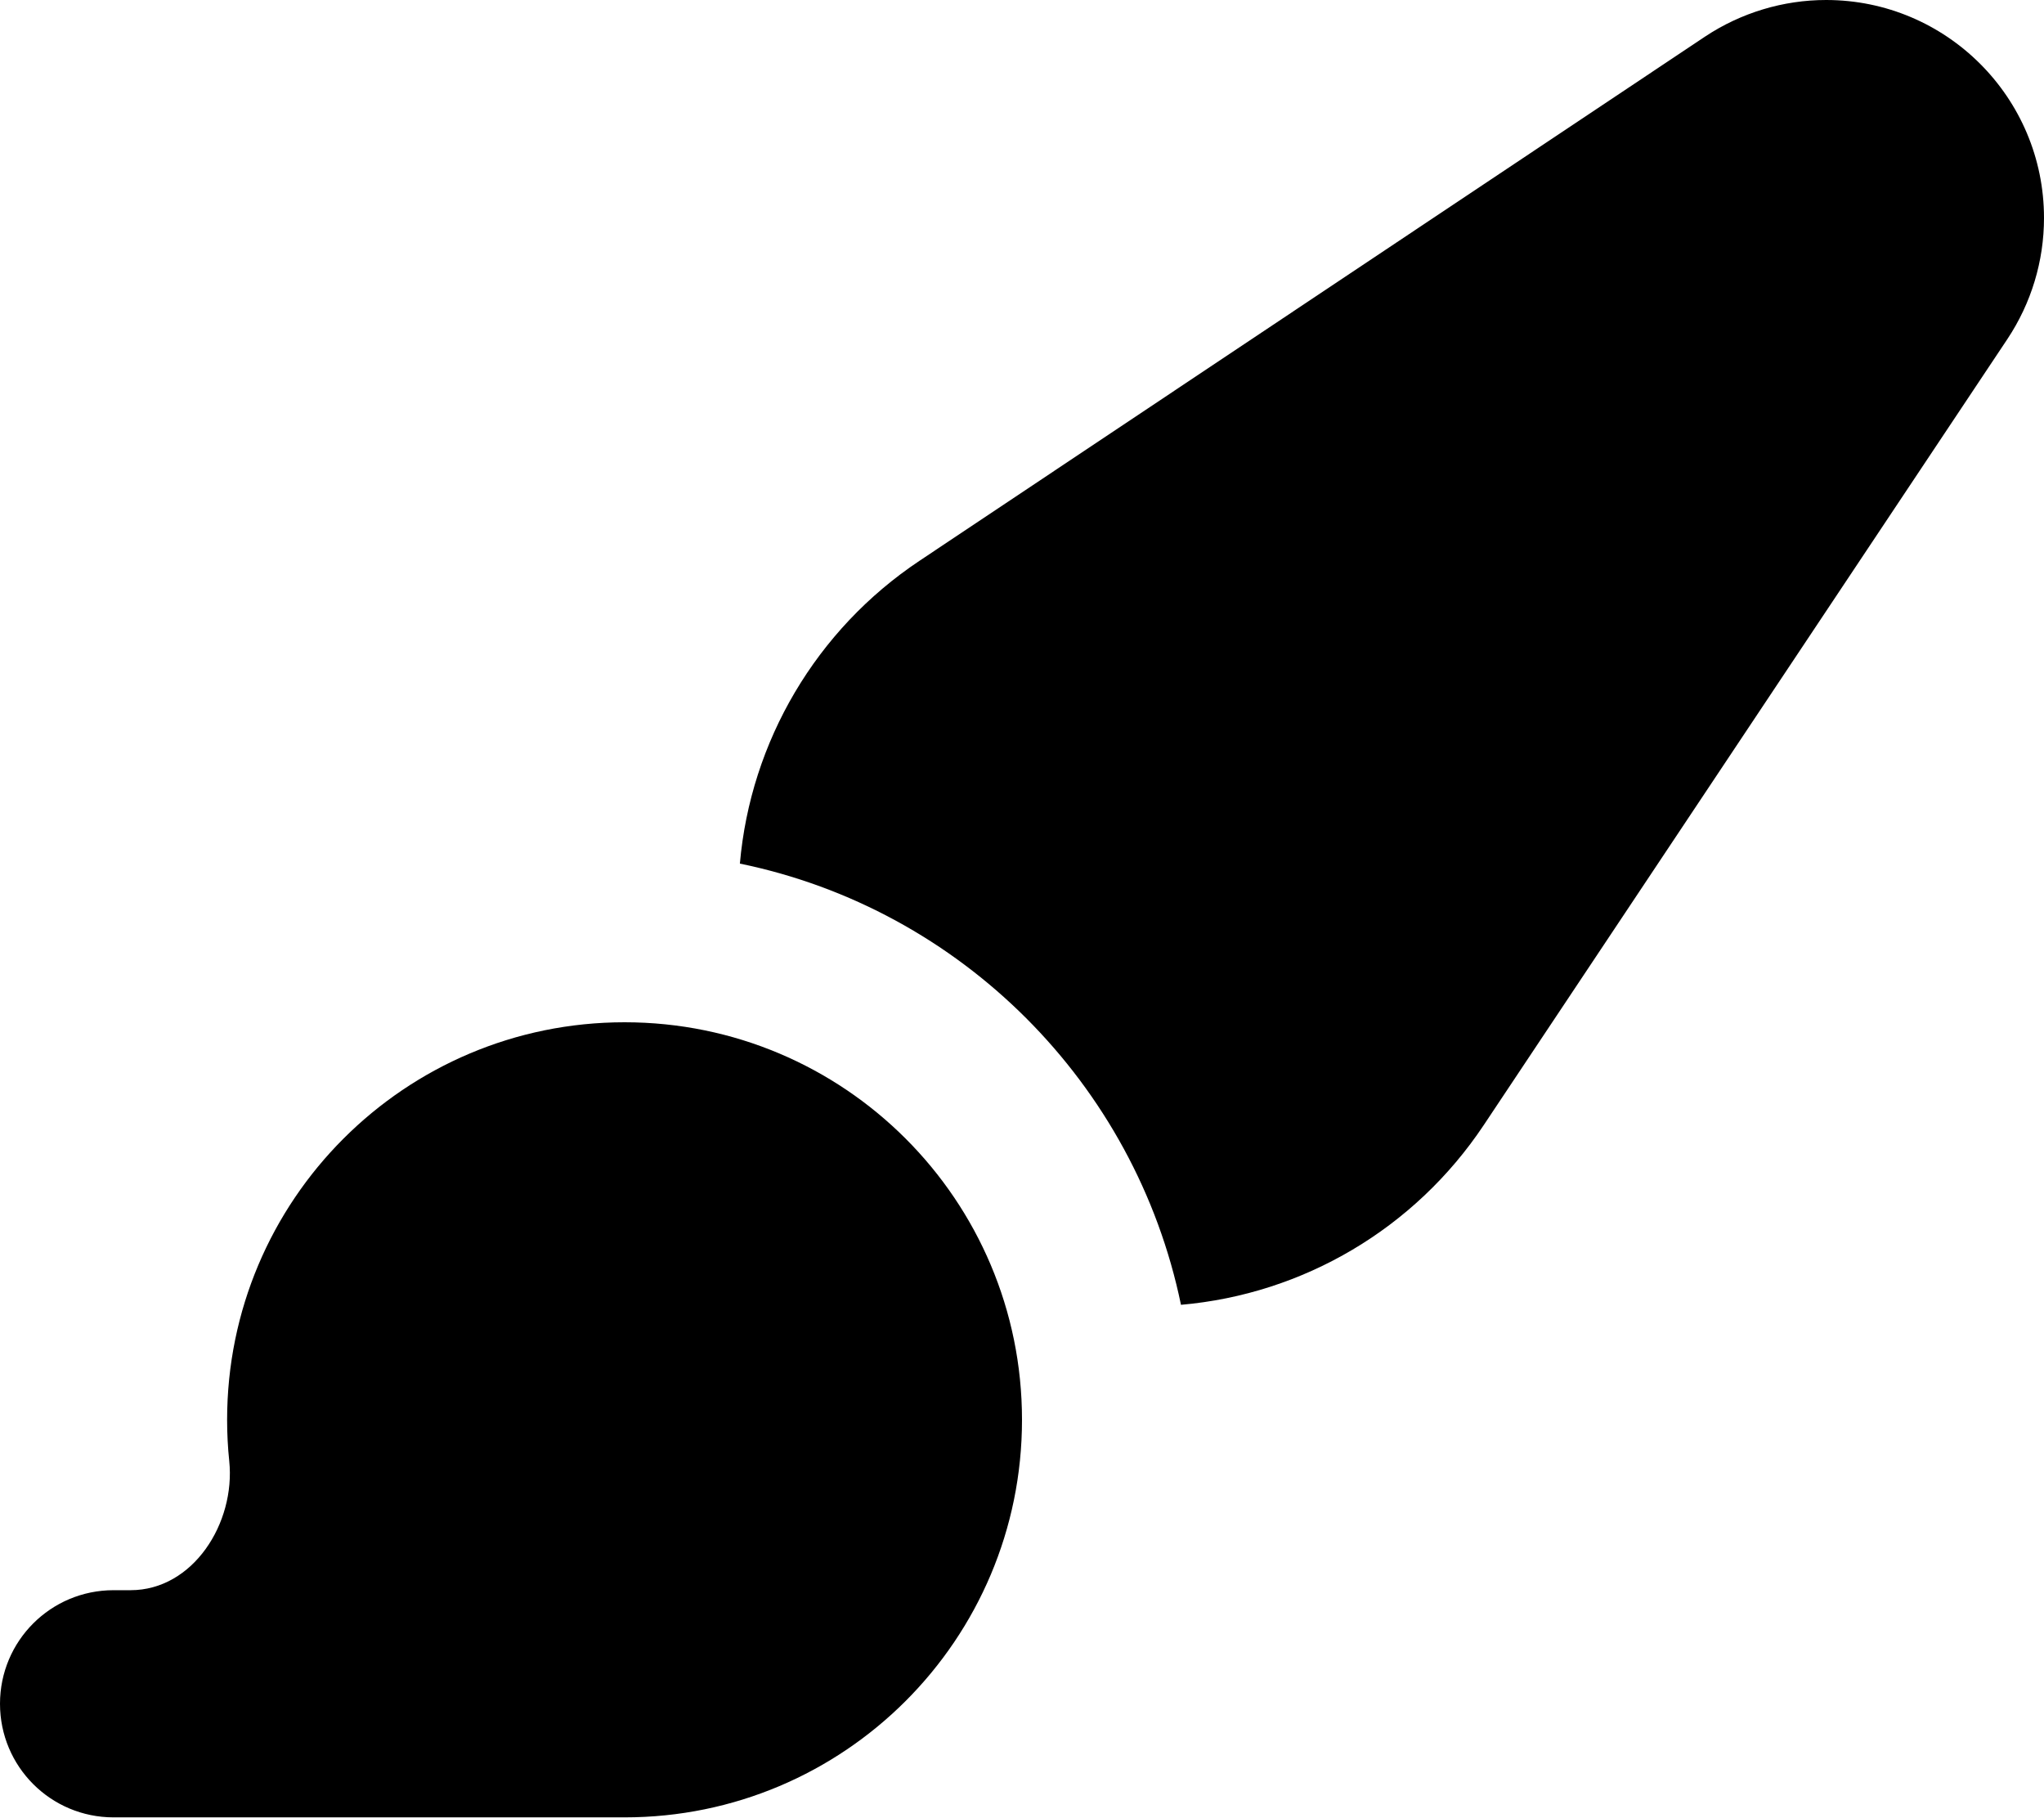
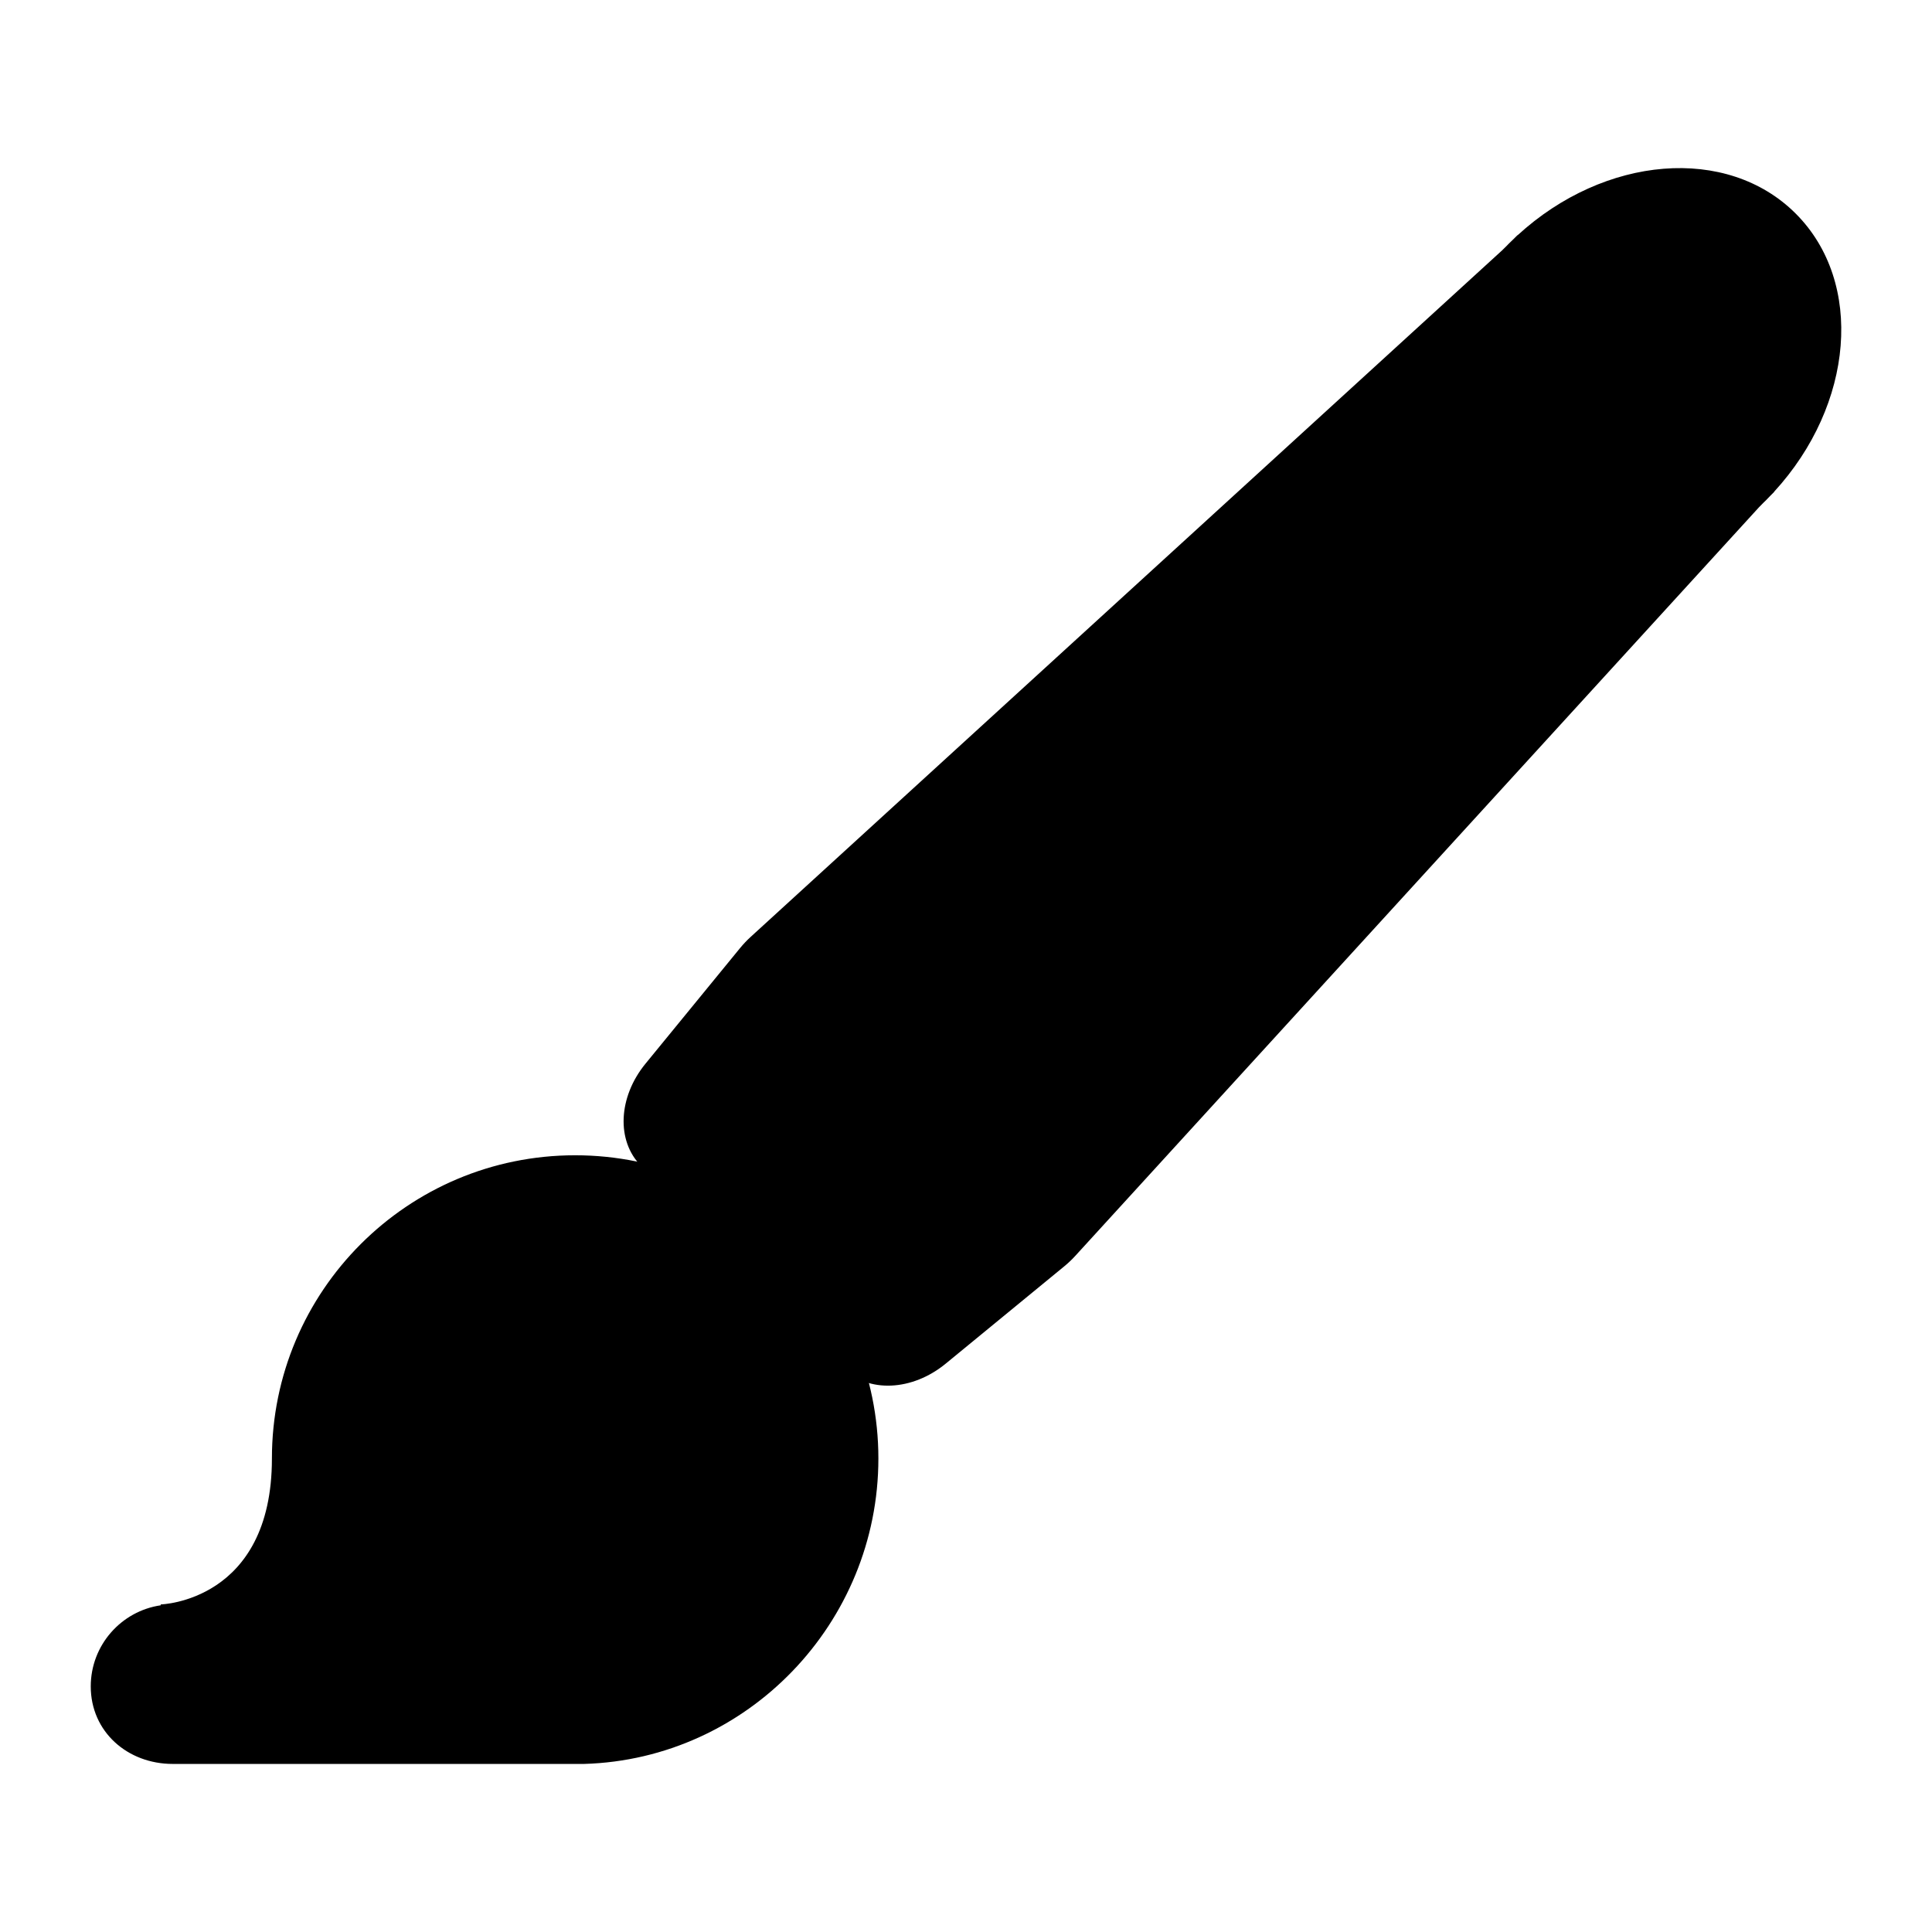
- <svg xmlns="http://www.w3.org/2000/svg" viewBox="0 0 576 512">
-   <path fill="currentColor" d="M480.5 10.3L259.1 158c-29.1 19.4-47.6 50.9-50.6 85.3 62.3 12.8 111.4 61.9 124.3 124.3 34.5-3 65.9-21.5 85.3-50.6L565.7 95.5c6.7-10.1 10.3-21.9 10.3-34.1 0-33.9-27.5-61.4-61.4-61.4-12.1 0-24 3.6-34.1 10.3zM288 400c0-61.9-50.1-112-112-112S64 338.1 64 400c0 3.9 .2 7.8 .6 11.6 1.8 17.5-10.2 36.4-27.8 36.4L32 448c-17.7 0-32 14.3-32 32s14.3 32 32 32l144 0c61.9 0 112-50.1 112-112z" />
+ <svg xmlns="http://www.w3.org/2000/svg" id="Layer_1" data-name="Layer 1" viewBox="0 0 512 512">
+   <path d="M232.78,386.52c0-44.38-35.98-80.36-80.36-80.36s-80.36,35.98-80.36,80.36c0,37.95-29.48,38.67-29.48,38.67l.02.23c-10.49,1.54-18.55,10.58-18.55,21.5,0,12,9.73,20.54,21.73,20.54h109c43.29-1.25,78-37.35,78-80.94Z" />
+   <path d="M467.94,132.64c.4-.4.78-.81,1.17-1.21l1.07-1.07-.03-.03c21.19-23.09,23.93-55.53,5.74-73.72-18.18-18.18-50.62-15.44-73.72,5.74l-.03-.03-1.07,1.07c-.41.39-.82.77-1.21,1.17-.2.2-.39.4-.59.61-.39.41-.79.8-1.2,1.18l-199.13,181.93c-1,.91-1.93,1.9-2.79,2.94l-25.09,30.67c-7.26,8.87-7.76,20.48-1.18,27.07l53.63,53.63c6.6,6.6,18.23,6.08,27.11-1.21l31.42-25.79c1.03-.85,2.01-1.77,2.91-2.76l181.21-198.41c.38-.41.77-.81,1.18-1.2.2-.19.41-.39.61-.59Z" />
</svg>
